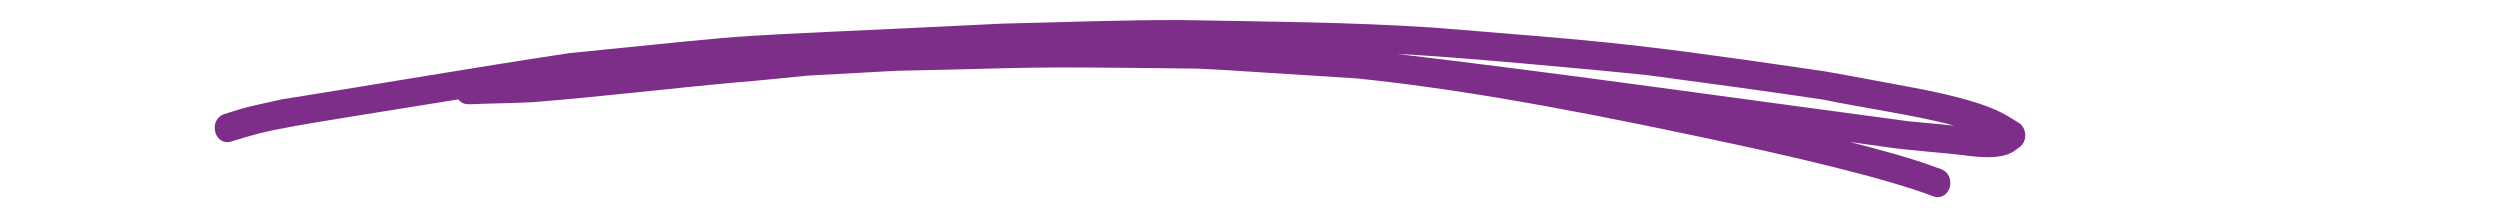
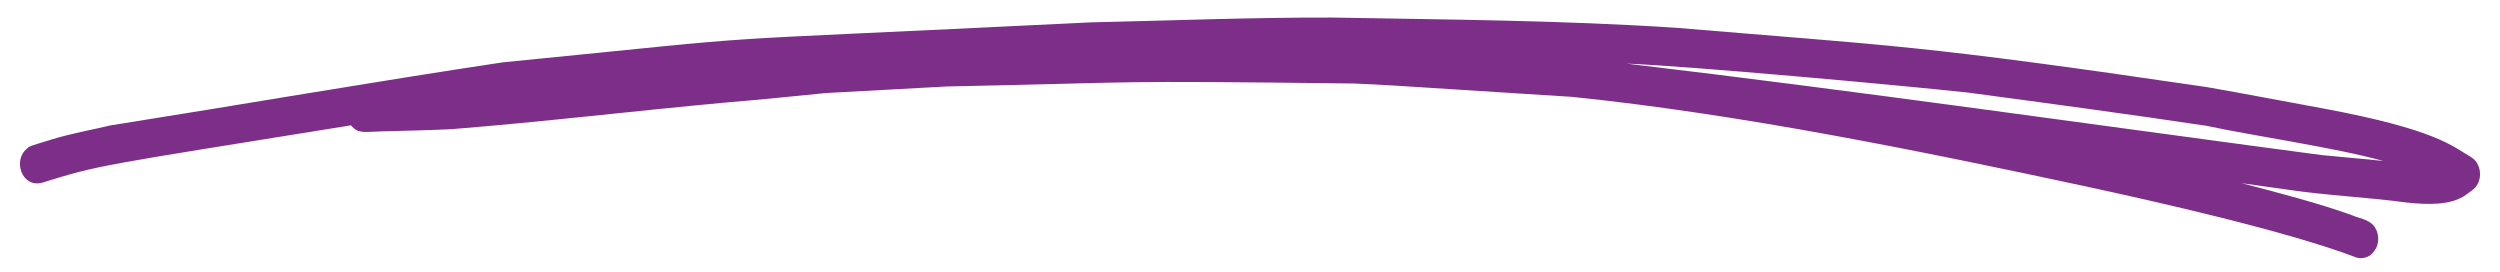
- <svg xmlns="http://www.w3.org/2000/svg" width="350" height="30" viewBox="-10 0 125 10" fill="none">
+ <svg xmlns="http://www.w3.org/2000/svg" width="92" height="10" viewBox="0 0 92 10" fill="none">
  <path d="M90.949 5.791C90.243 5.379 89.666 4.769 85.49 3.991C84.061 3.733 82.635 3.452 81.205 3.204C70.531 1.632 69.602 1.69 61.726 1.026C57.508 0.745 53.279 0.724 49.054 0.646C46.076 0.638 43.096 0.757 40.118 0.824C24.082 1.612 29.662 1.193 18.489 2.296C13.674 3.021 8.871 3.854 4.061 4.616C3.343 4.788 2.615 4.913 1.907 5.131C1.124 5.374 1.095 5.364 0.983 5.478C0.473 5.89 0.793 6.914 1.54 6.726C3.711 6.051 3.602 6.115 12.914 4.612C13.186 4.931 13.38 4.853 14.091 4.833C14.933 4.81 15.776 4.795 16.618 4.753C20.036 4.482 23.445 4.068 26.861 3.759C28.037 3.666 29.212 3.537 30.388 3.424C31.87 3.341 33.354 3.261 34.837 3.182C42.52 3.028 40.296 2.958 49.826 3.073C51.322 3.144 49.926 3.06 57.857 3.565C64.028 4.198 70.691 5.557 76.727 6.853C79.338 7.417 84.18 8.507 86.712 9.475C86.956 9.55 87.241 9.456 87.383 9.22C87.586 8.954 87.553 8.528 87.334 8.284C87.126 8.061 86.814 8.038 86.556 7.921C85.413 7.504 83.733 7.06 82.489 6.741L84.16 6.975C85.63 7.198 87.116 7.254 88.589 7.456C89.279 7.524 90.213 7.585 90.782 7.143C90.927 7.033 91.093 6.947 91.179 6.767C91.355 6.44 91.251 5.979 90.95 5.792L90.949 5.791ZM59.847 2.34C62.251 2.44 69.684 3.114 72.408 3.405C75.343 3.798 78.278 4.192 81.208 4.631C82.757 4.971 85.943 5.43 87.706 5.924C86.947 5.842 86.187 5.784 85.428 5.706C76.903 4.572 68.386 3.352 59.847 2.34Z" fill="#7D2E89" />
</svg>
